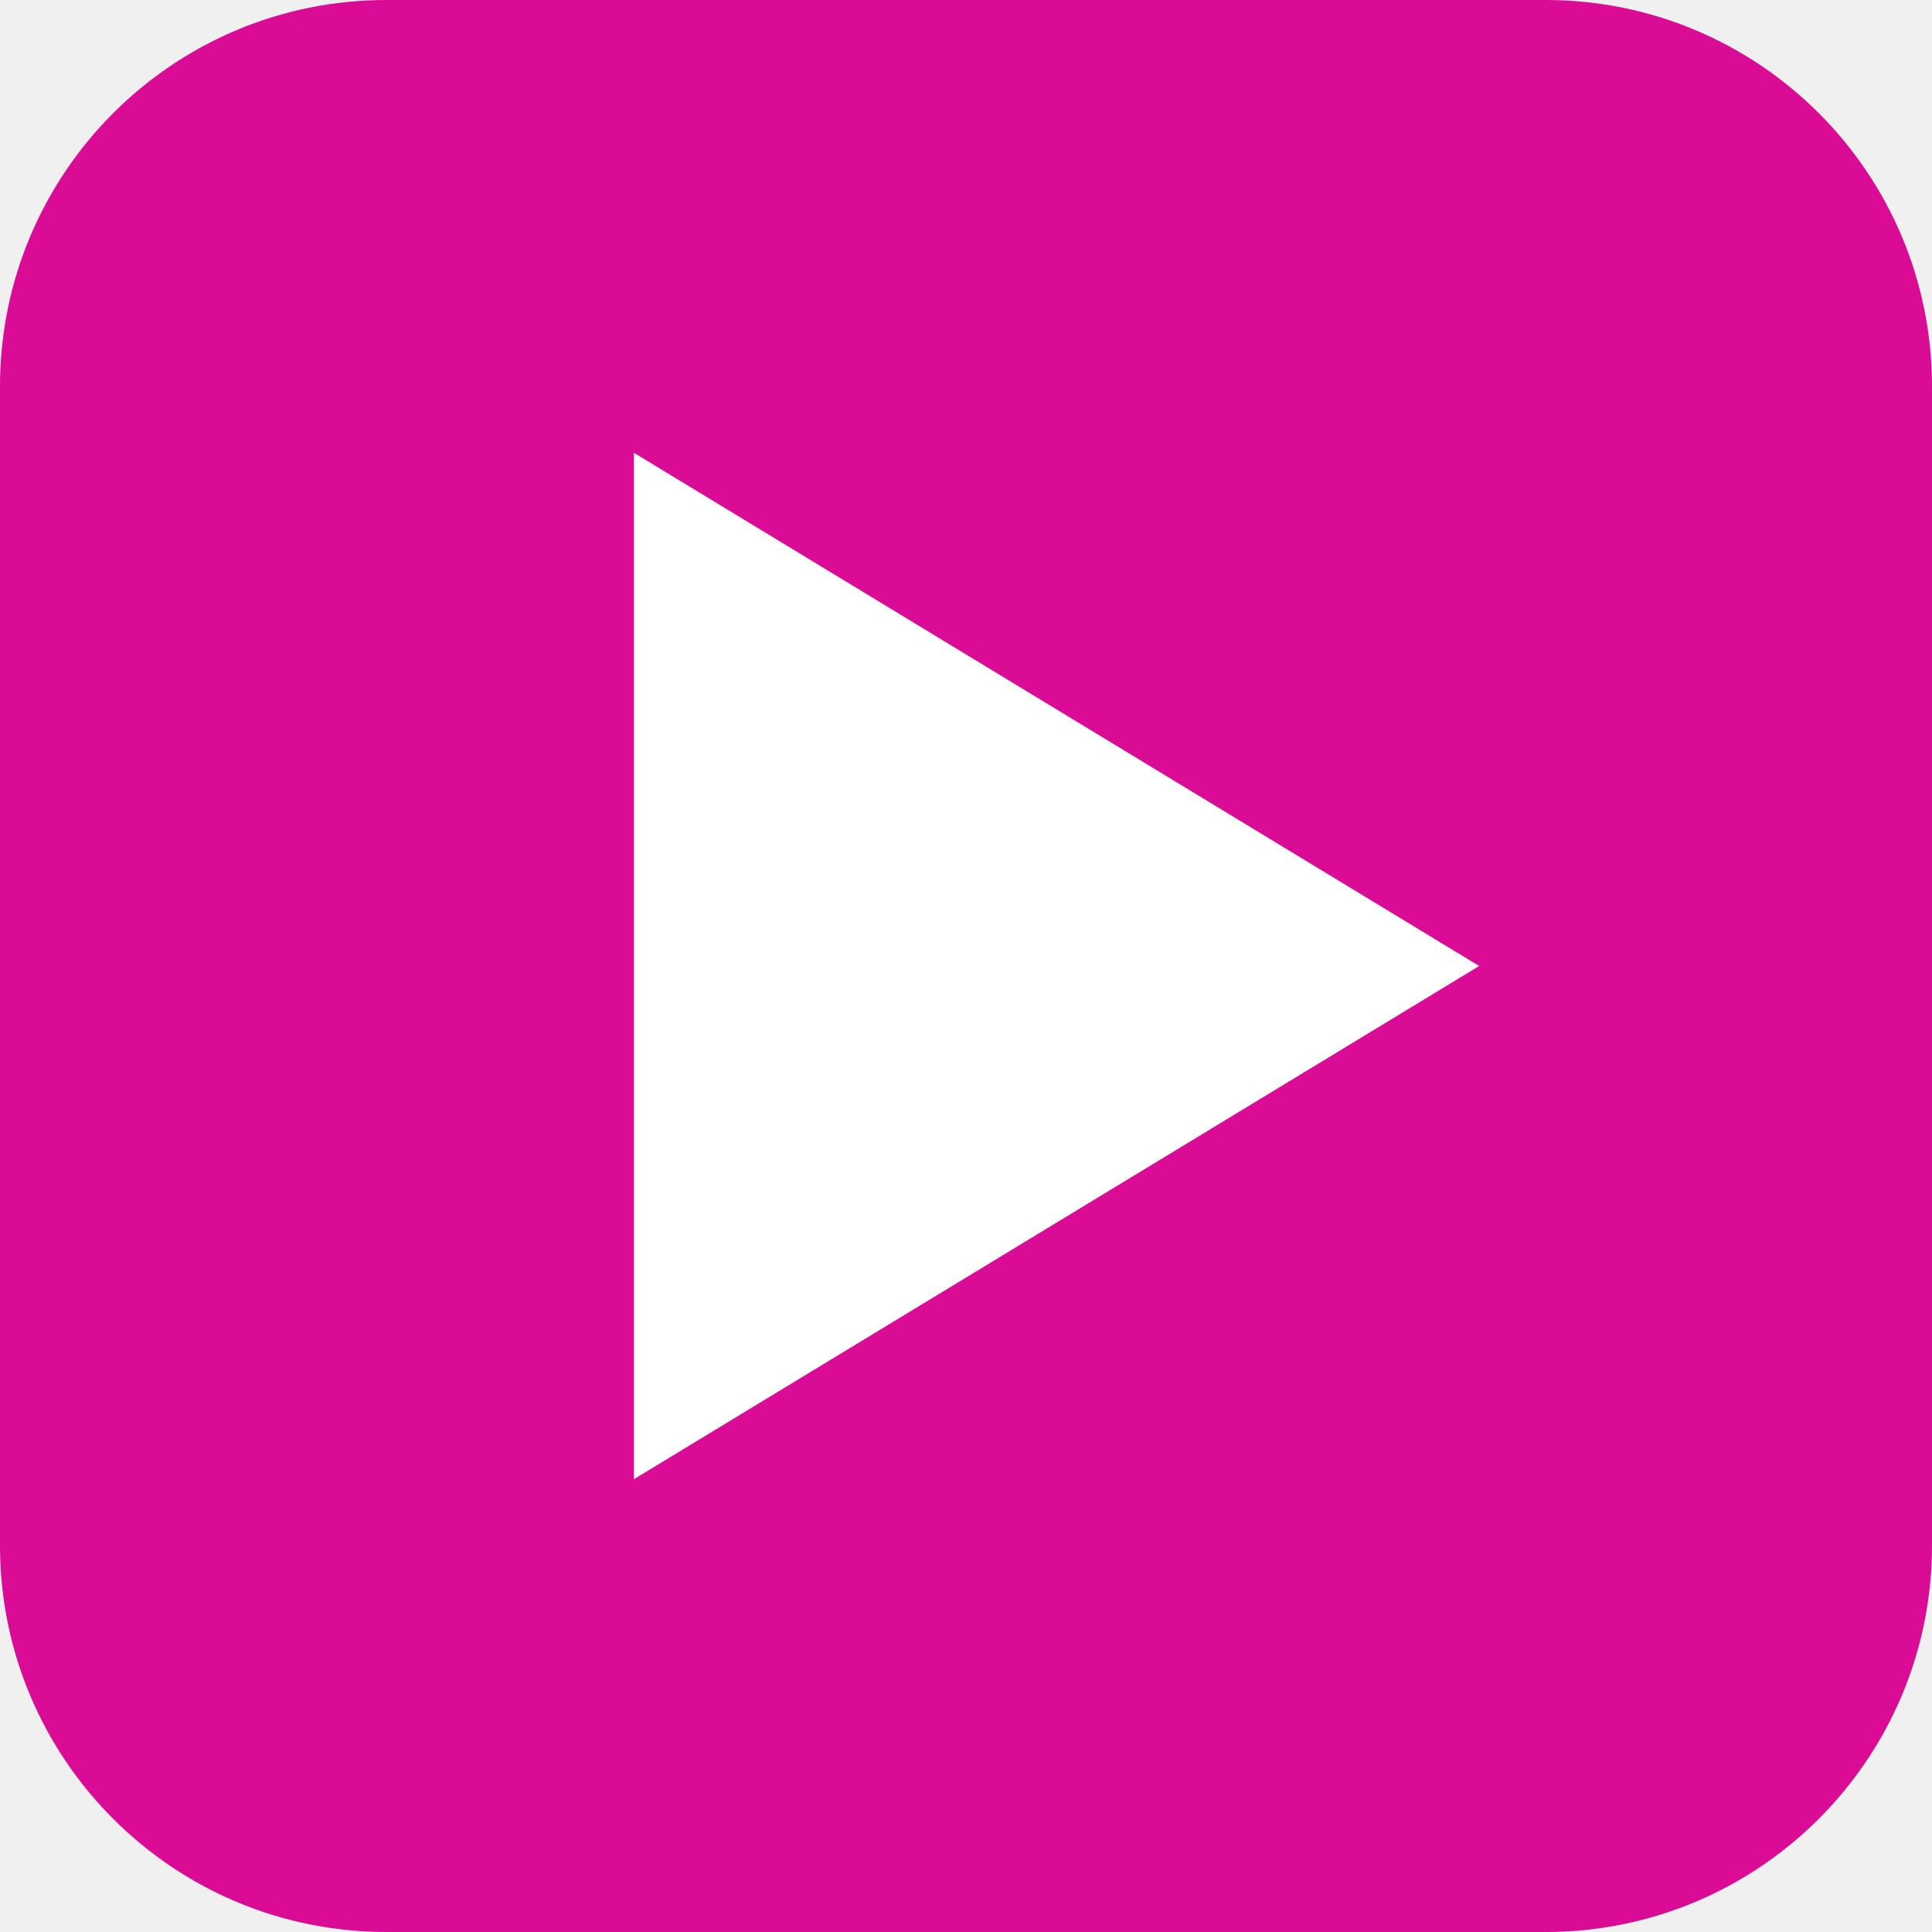
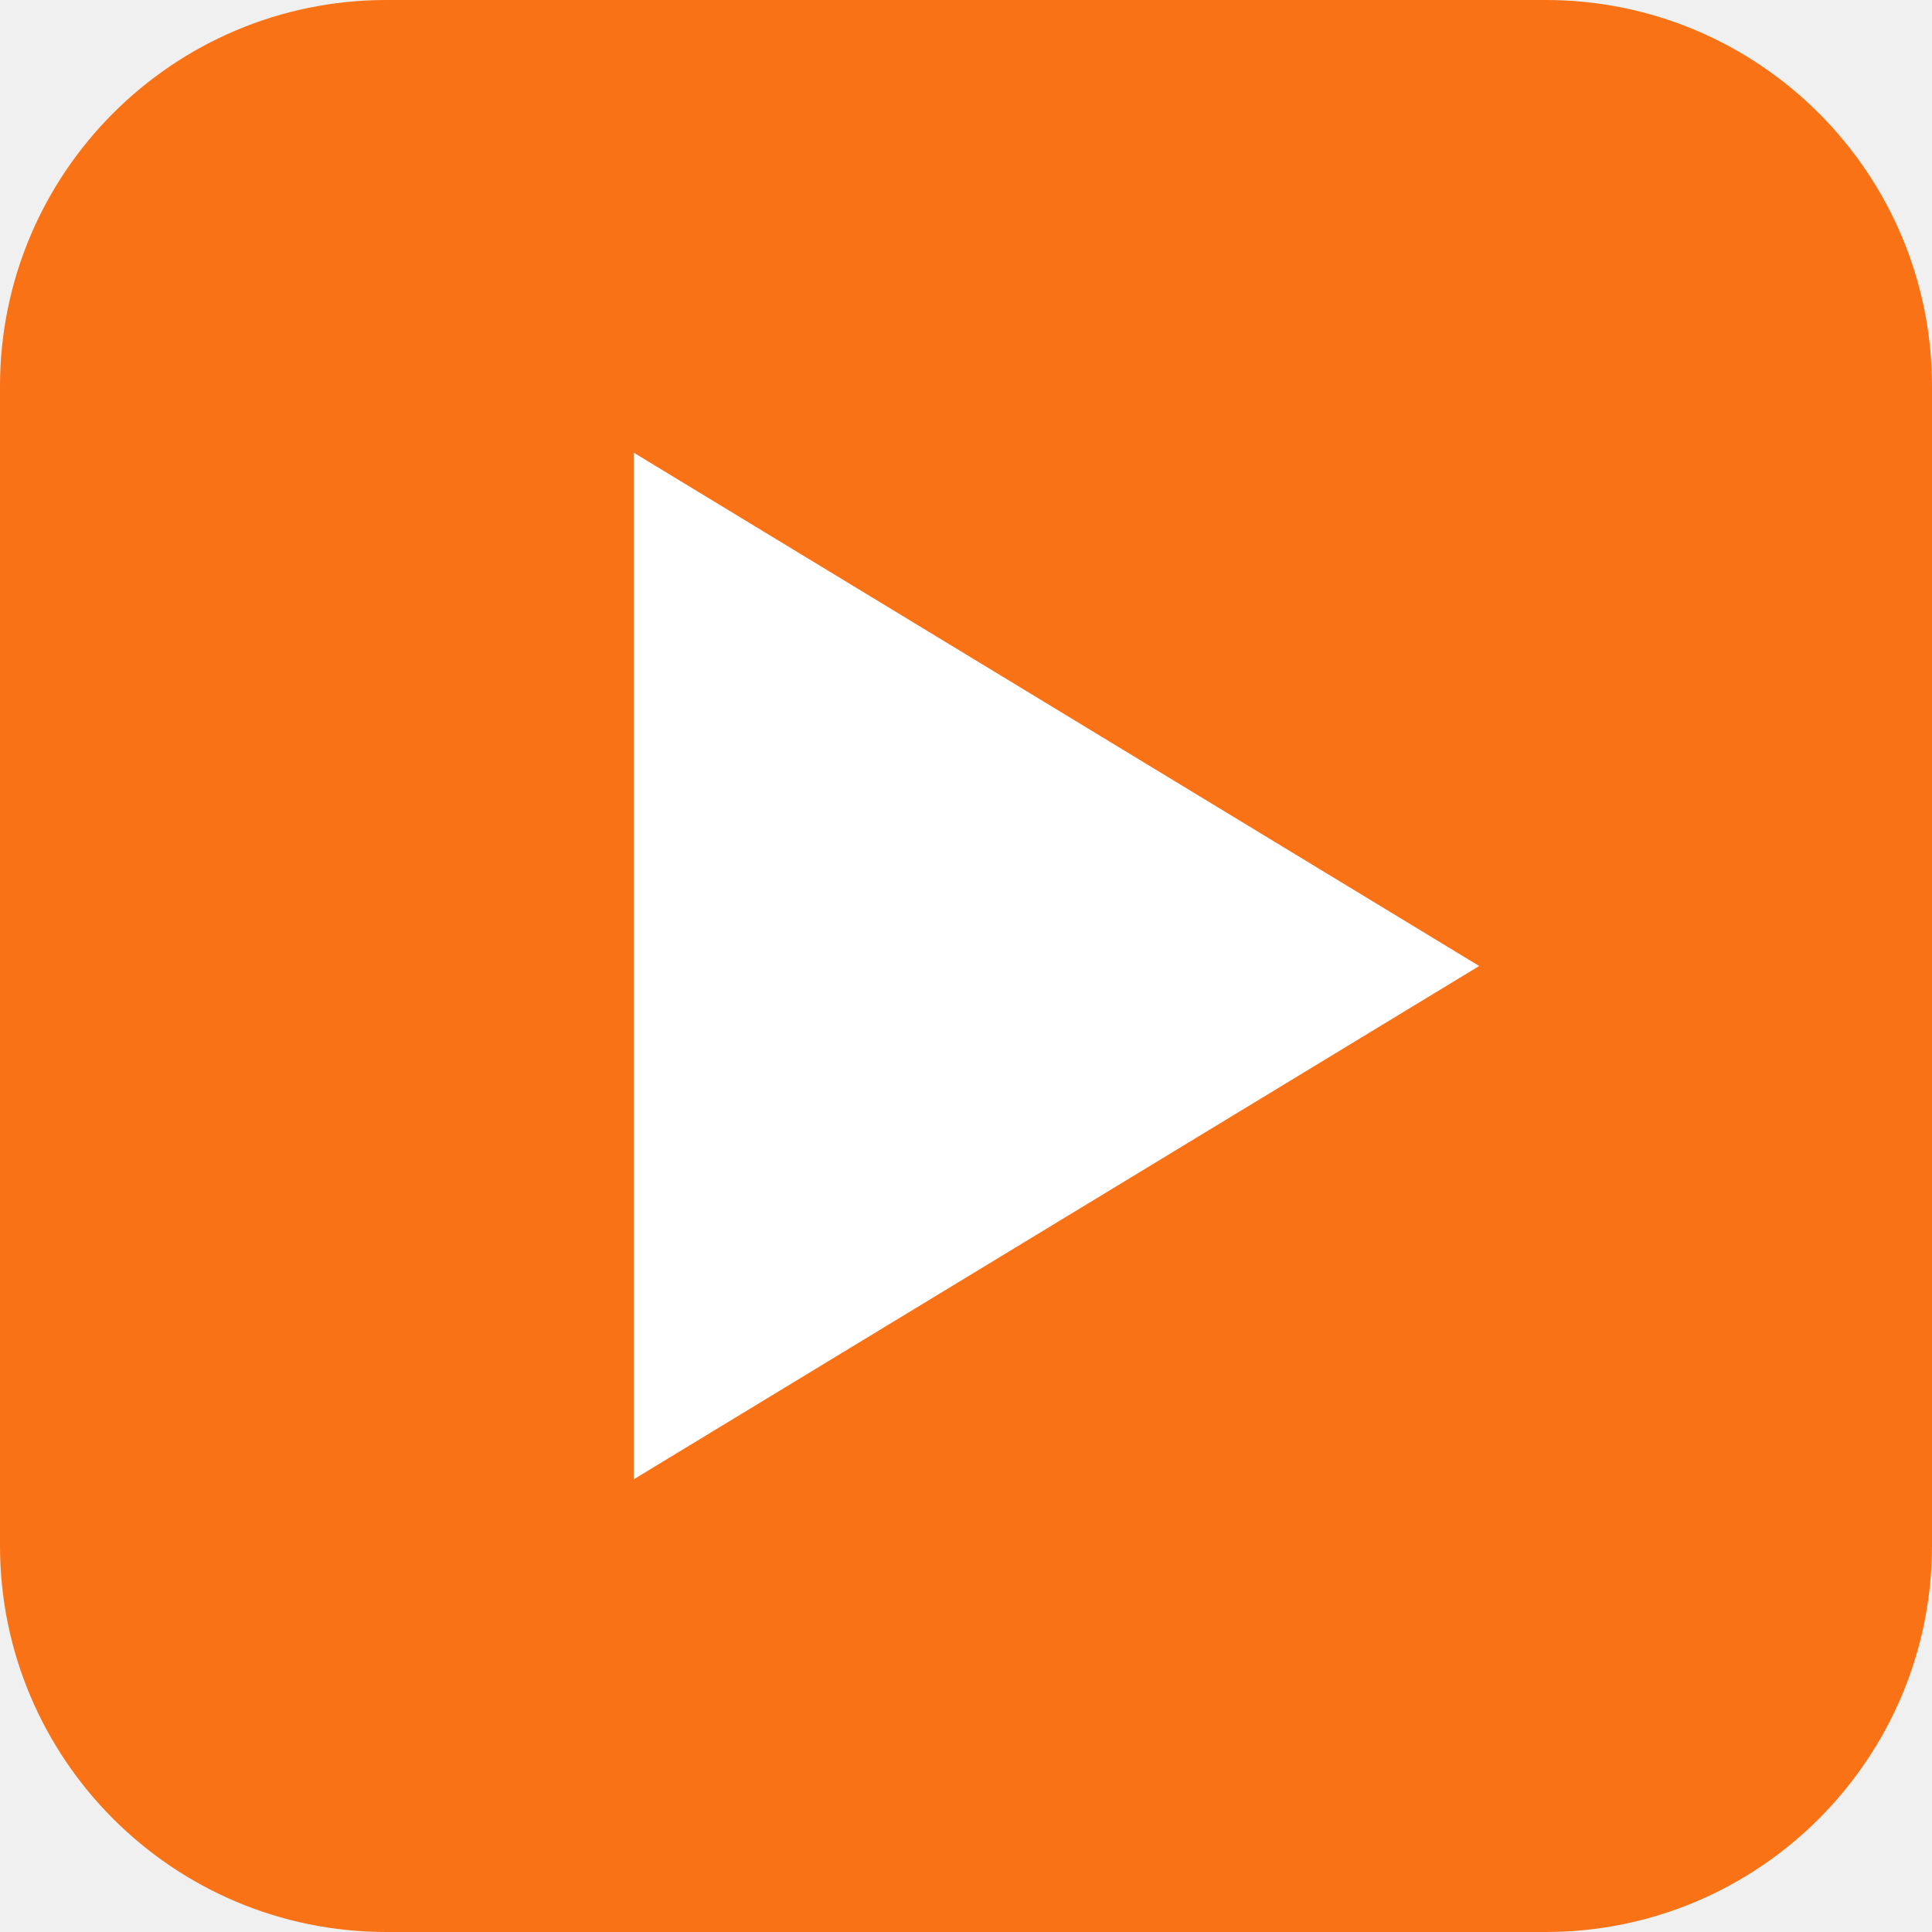
<svg xmlns="http://www.w3.org/2000/svg" viewBox="0 0 32 32" width="32" height="32">
-   <rect width="32" height="32" rx="6.4" ry="6.4" fill="#da0b95" />
+   <rect width="32" height="32" rx="6.4" ry="6.4" fill="#F97316" />
  <polygon points="10.5,7.5 24.5,16 10.5,24.5" fill="#ffffff" />
</svg>
